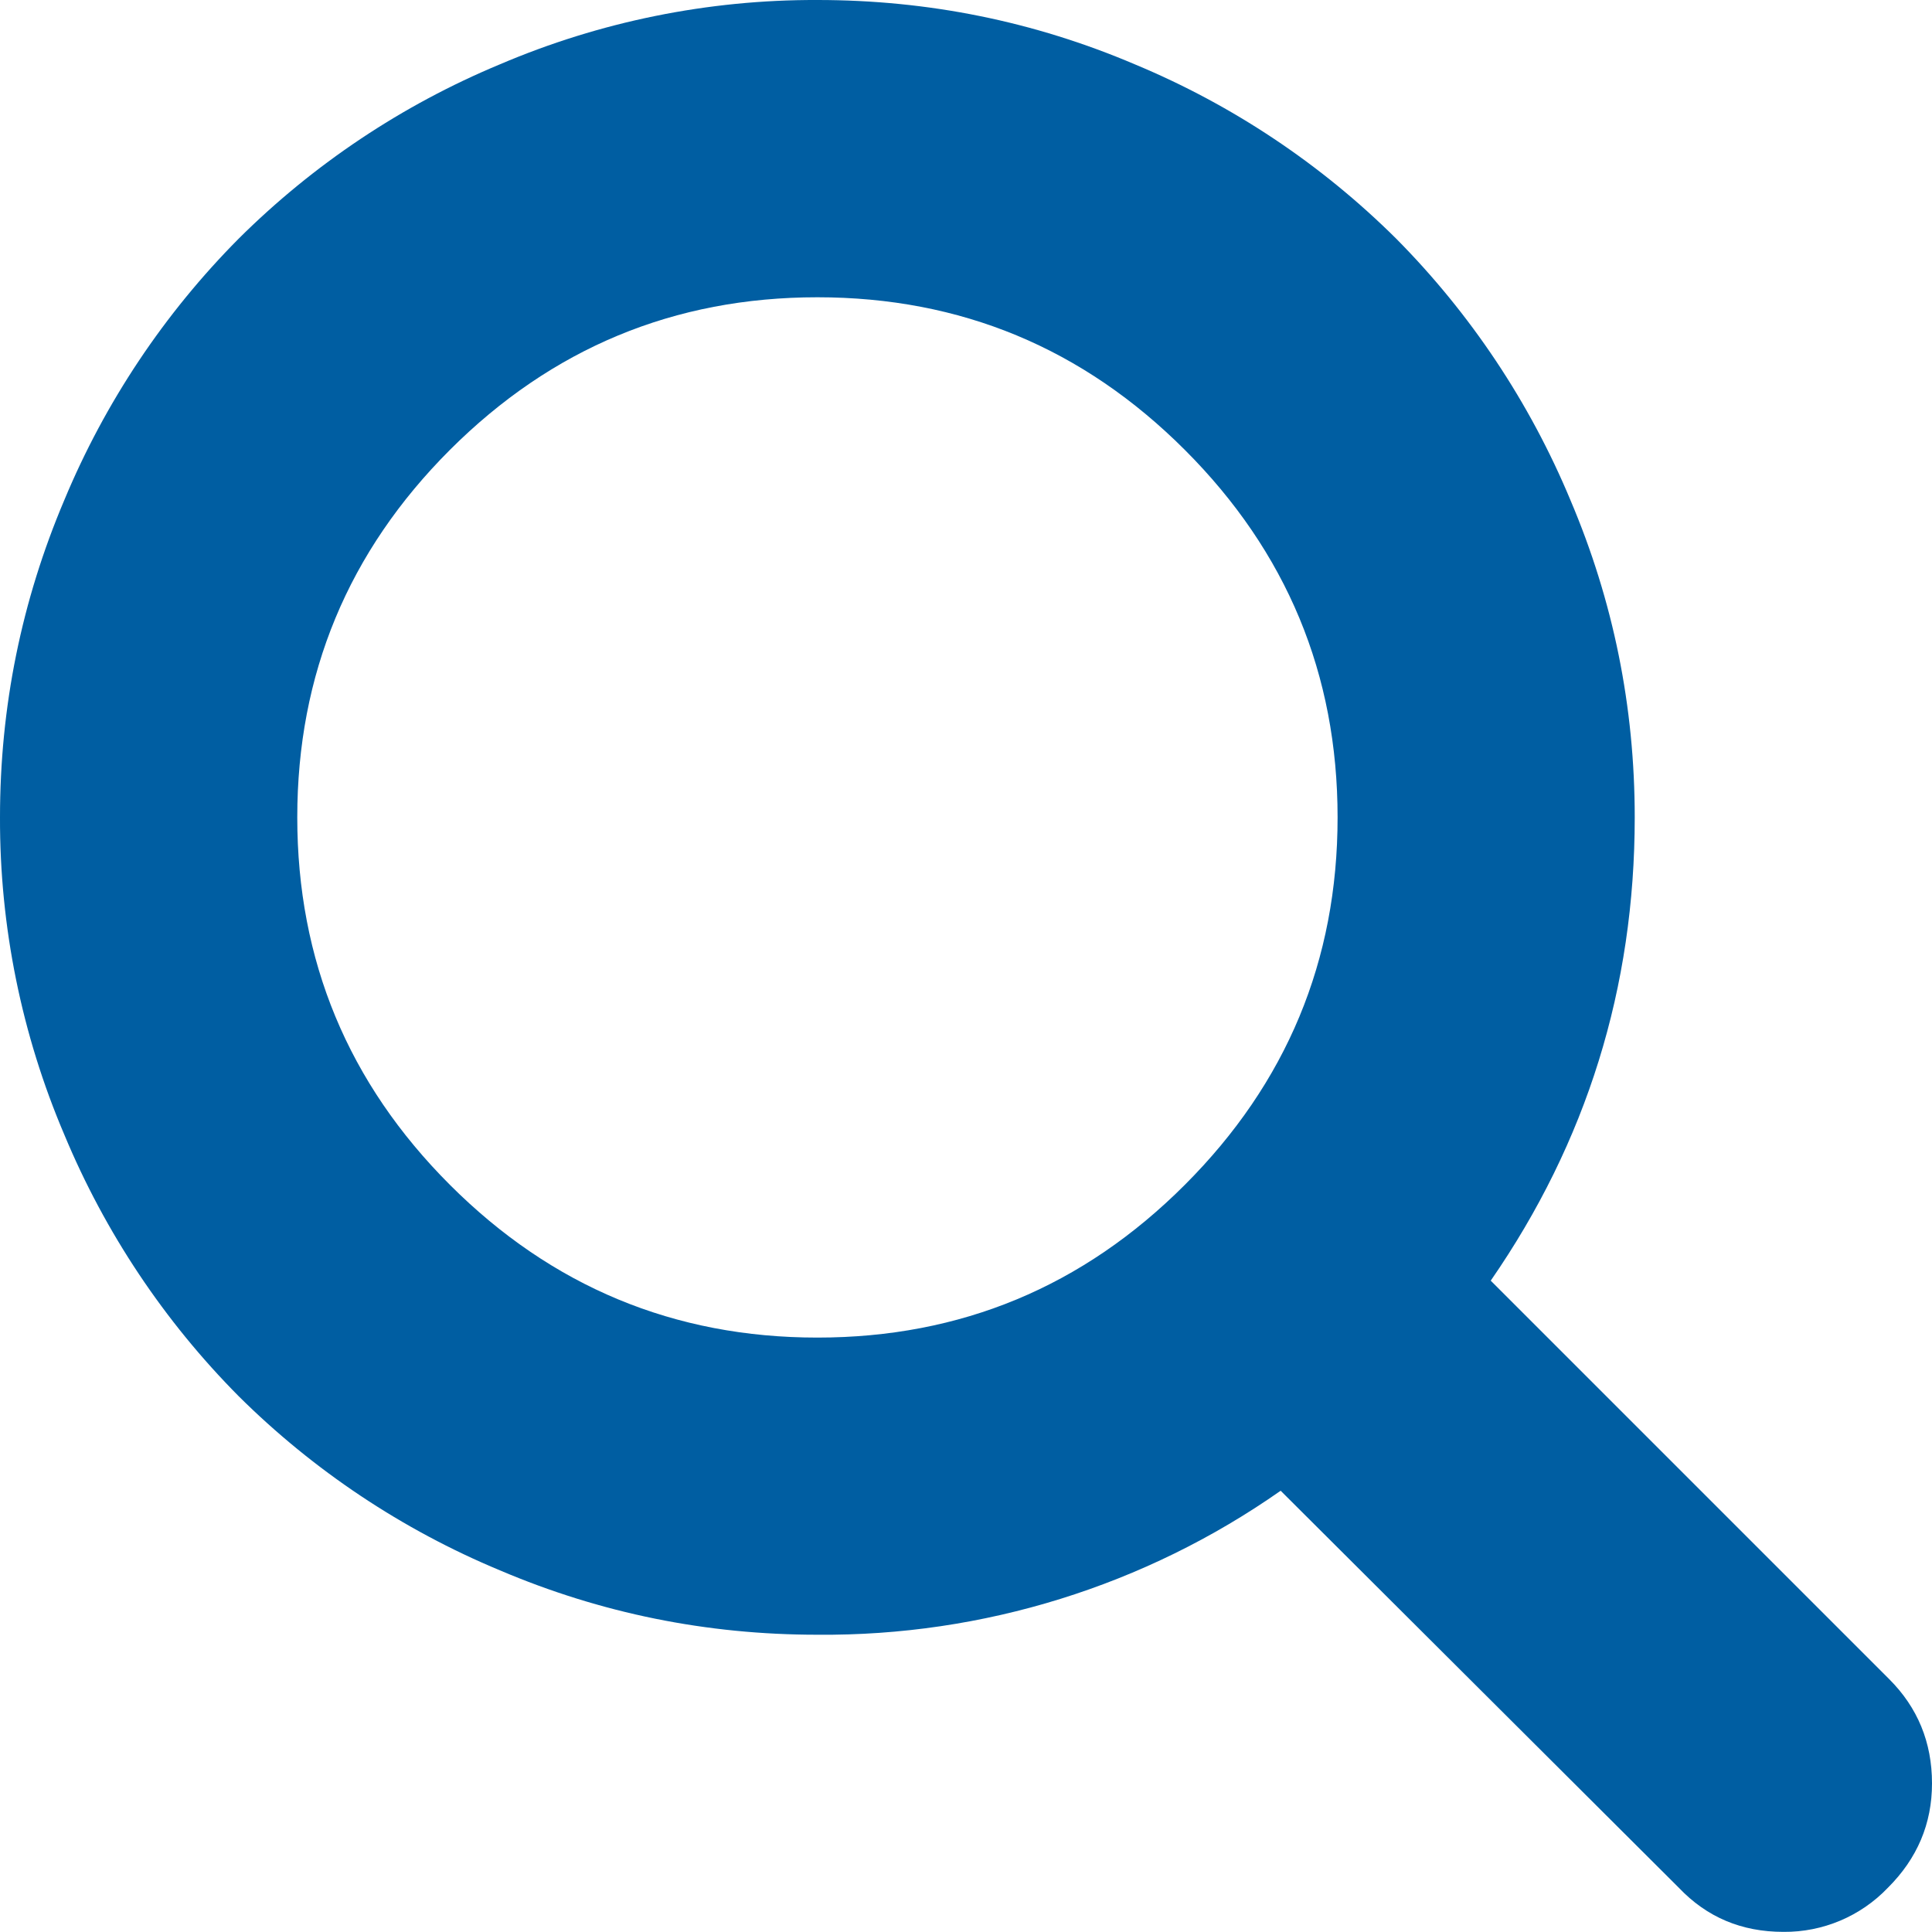
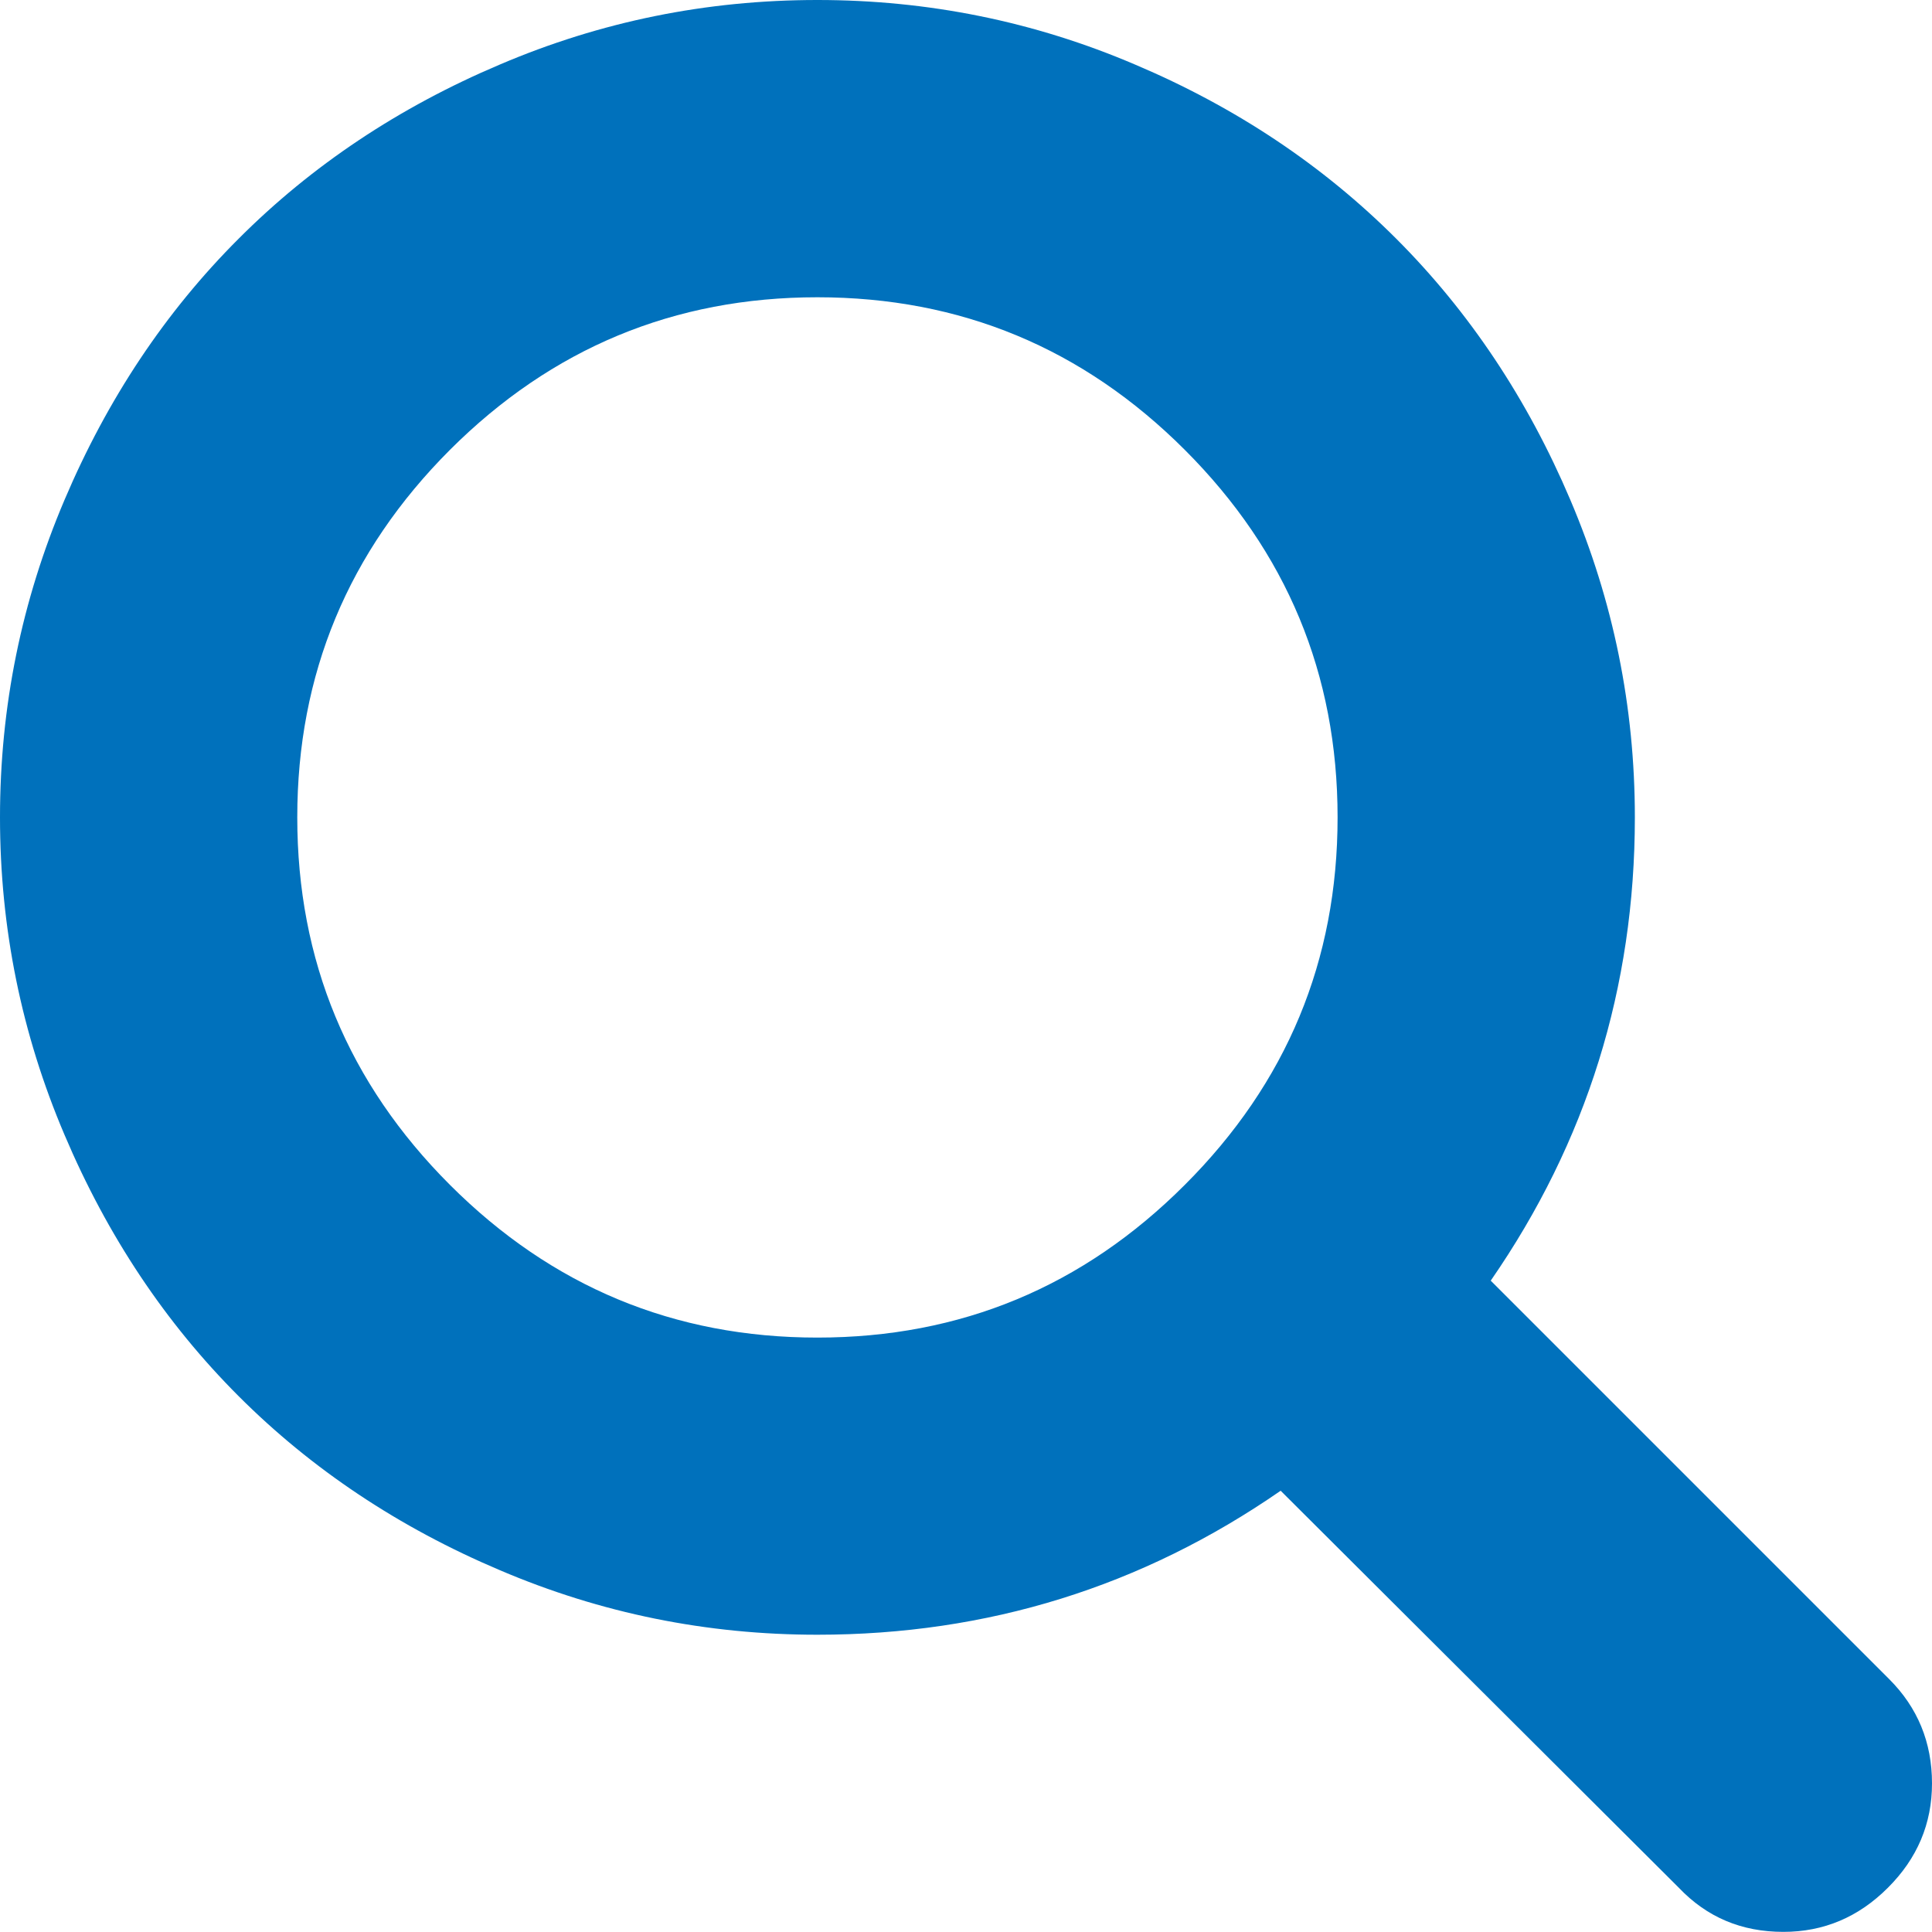
- <svg xmlns="http://www.w3.org/2000/svg" width="15" height="15">
-   <path d="M9.199 9.199c.79-.79 1.186-1.74 1.186-2.853 0-1.111-.395-2.062-1.186-2.853-.79-.79-1.74-1.185-2.853-1.185-1.111 0-2.062.395-2.853 1.185-.79.79-1.185 1.742-1.185 2.853 0 1.112.395 2.063 1.185 2.853s1.742 1.186 2.853 1.186c1.112 0 2.063-.395 2.853-1.186zm5.467 3.836c.223.222.334.493.334.811 0 .313-.114.583-.343.811a1.107 1.107 0 0 1-.81.342c-.326 0-.595-.114-.812-.342l-3.092-3.083a6.172 6.172 0 0 1-3.597 1.118c-.859 0-1.68-.166-2.465-.5a6.332 6.332 0 0 1-2.028-1.352A6.339 6.339 0 0 1 .5 8.811 6.234 6.234 0 0 1 0 6.346c0-.859.167-1.68.5-2.465a6.334 6.334 0 0 1 1.353-2.028A6.319 6.319 0 0 1 3.88.5 6.225 6.225 0 0 1 6.346 0c.86 0 1.682.166 2.466.5a6.33 6.33 0 0 1 2.028 1.353 6.35 6.35 0 0 1 1.352 2.028c.334.785.5 1.606.5 2.465 0 1.322-.373 2.52-1.118 3.597l3.092 3.092z" fill="#005ea2" fill-rule="evenodd" />
+ <svg xmlns="http://www.w3.org/2000/svg" width="15px" height="15px" viewBox="0 0 15 15" version="1.1">
+   <defs />
+   <g id="Symbols" stroke="none" stroke-width="1" fill="none" fill-rule="evenodd">
+     <g id="UI-element-/-Icons-/-Search---blue" fill="#0071BC">
+       <path d="M9.199,9.199 C9.99,8.409 10.385,7.458 10.385,6.346 C10.385,5.235 9.99,4.284 9.199,3.493 C8.409,2.703 7.458,2.308 6.346,2.308 C5.235,2.308 4.284,2.703 3.493,3.493 C2.703,4.284 2.308,5.235 2.308,6.346 C2.308,7.458 2.703,8.409 3.493,9.199 C4.284,9.99 5.235,10.385 6.346,10.385 C7.458,10.385 8.409,9.99 9.199,9.199 L9.199,9.199 Z M14.666,13.035 C14.889,13.257 15,13.528 15,13.846 C15,14.159 14.886,14.429 14.657,14.657 C14.429,14.885 14.159,14.999 13.846,14.999 C13.521,14.999 13.252,14.885 13.035,14.657 L9.943,11.574 C8.867,12.319 7.669,12.692 6.346,12.692 C5.487,12.692 4.666,12.526 3.881,12.191 C3.097,11.859 2.42,11.407 1.853,10.84 C1.285,10.272 0.834,9.596 0.501,8.811 C0.167,8.027 0,7.205 0,6.346 C0,5.487 0.167,4.666 0.501,3.881 C0.834,3.097 1.285,2.42 1.853,1.853 C2.42,1.285 3.097,0.833 3.881,0.501 C4.666,0.166 5.487,0 6.346,0 C7.205,0 8.028,0.166 8.812,0.501 C9.596,0.833 10.272,1.285 10.84,1.853 C11.407,2.42 11.859,3.097 12.192,3.881 C12.526,4.666 12.693,5.487 12.693,6.346 C12.693,7.668 12.319,8.866 11.574,9.943 L14.666,13.035 Z" id="Fill-200-Copy" />
+     </g>
+   </g>
</svg>
